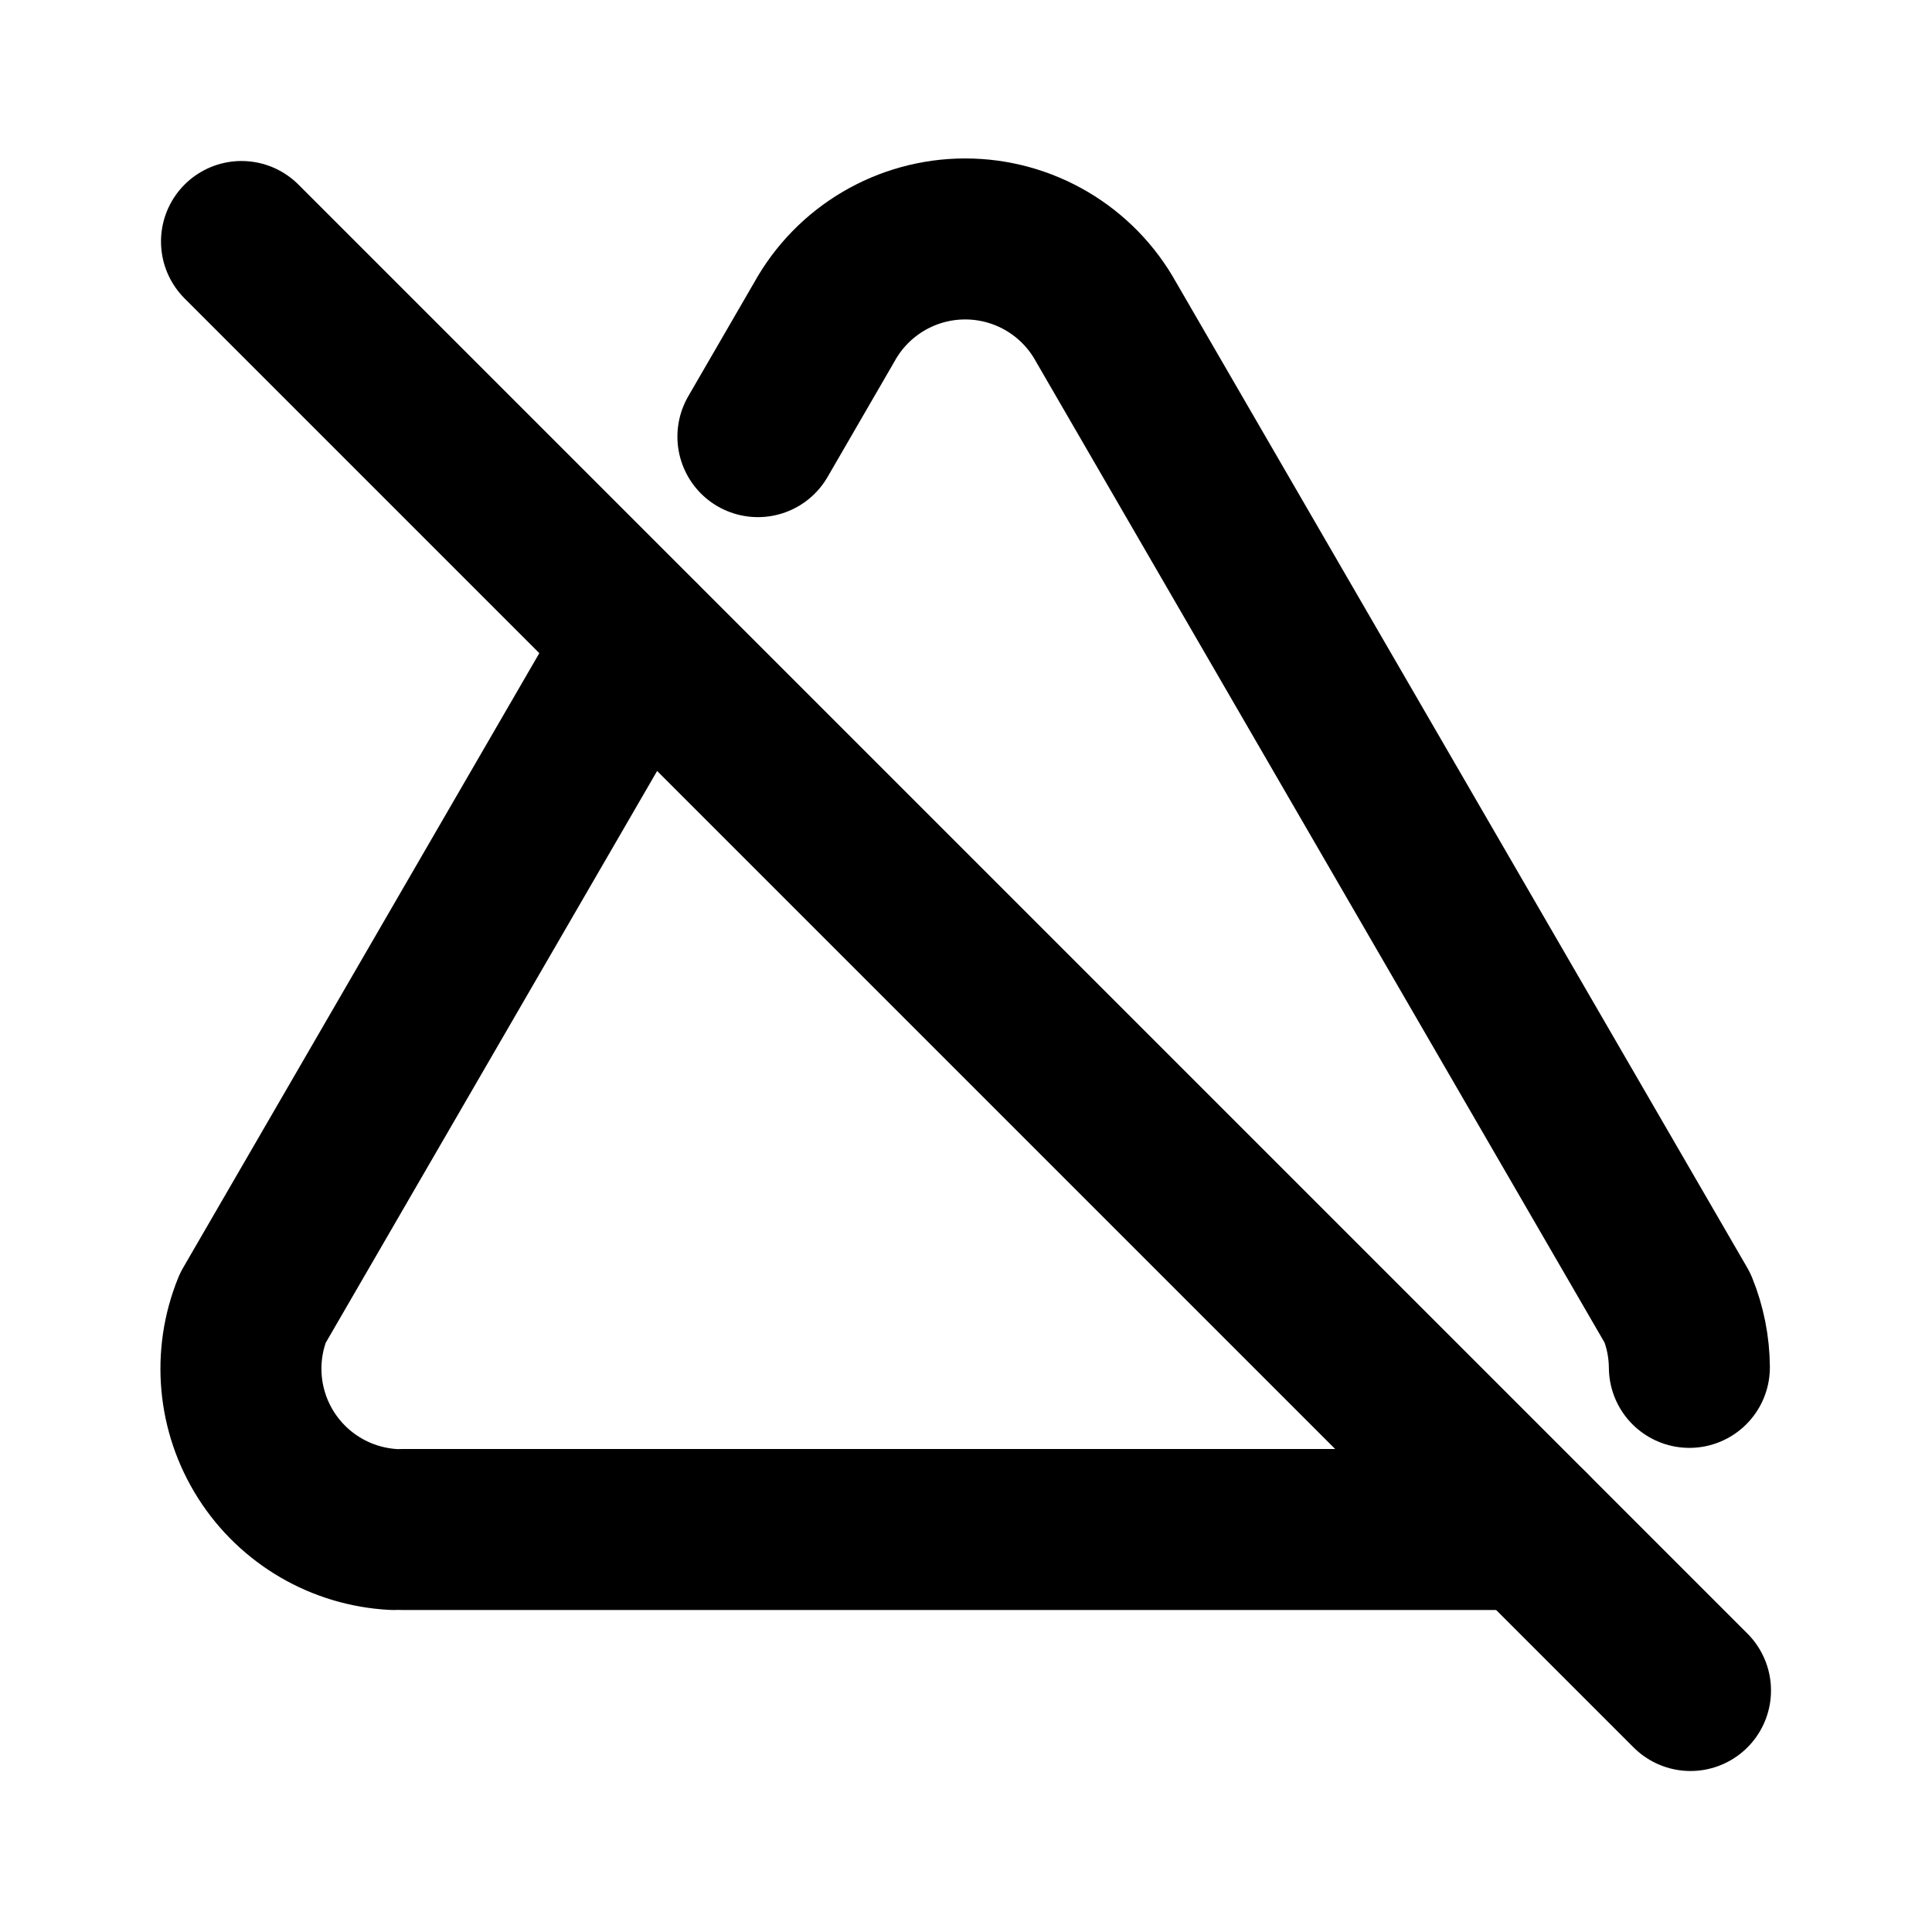
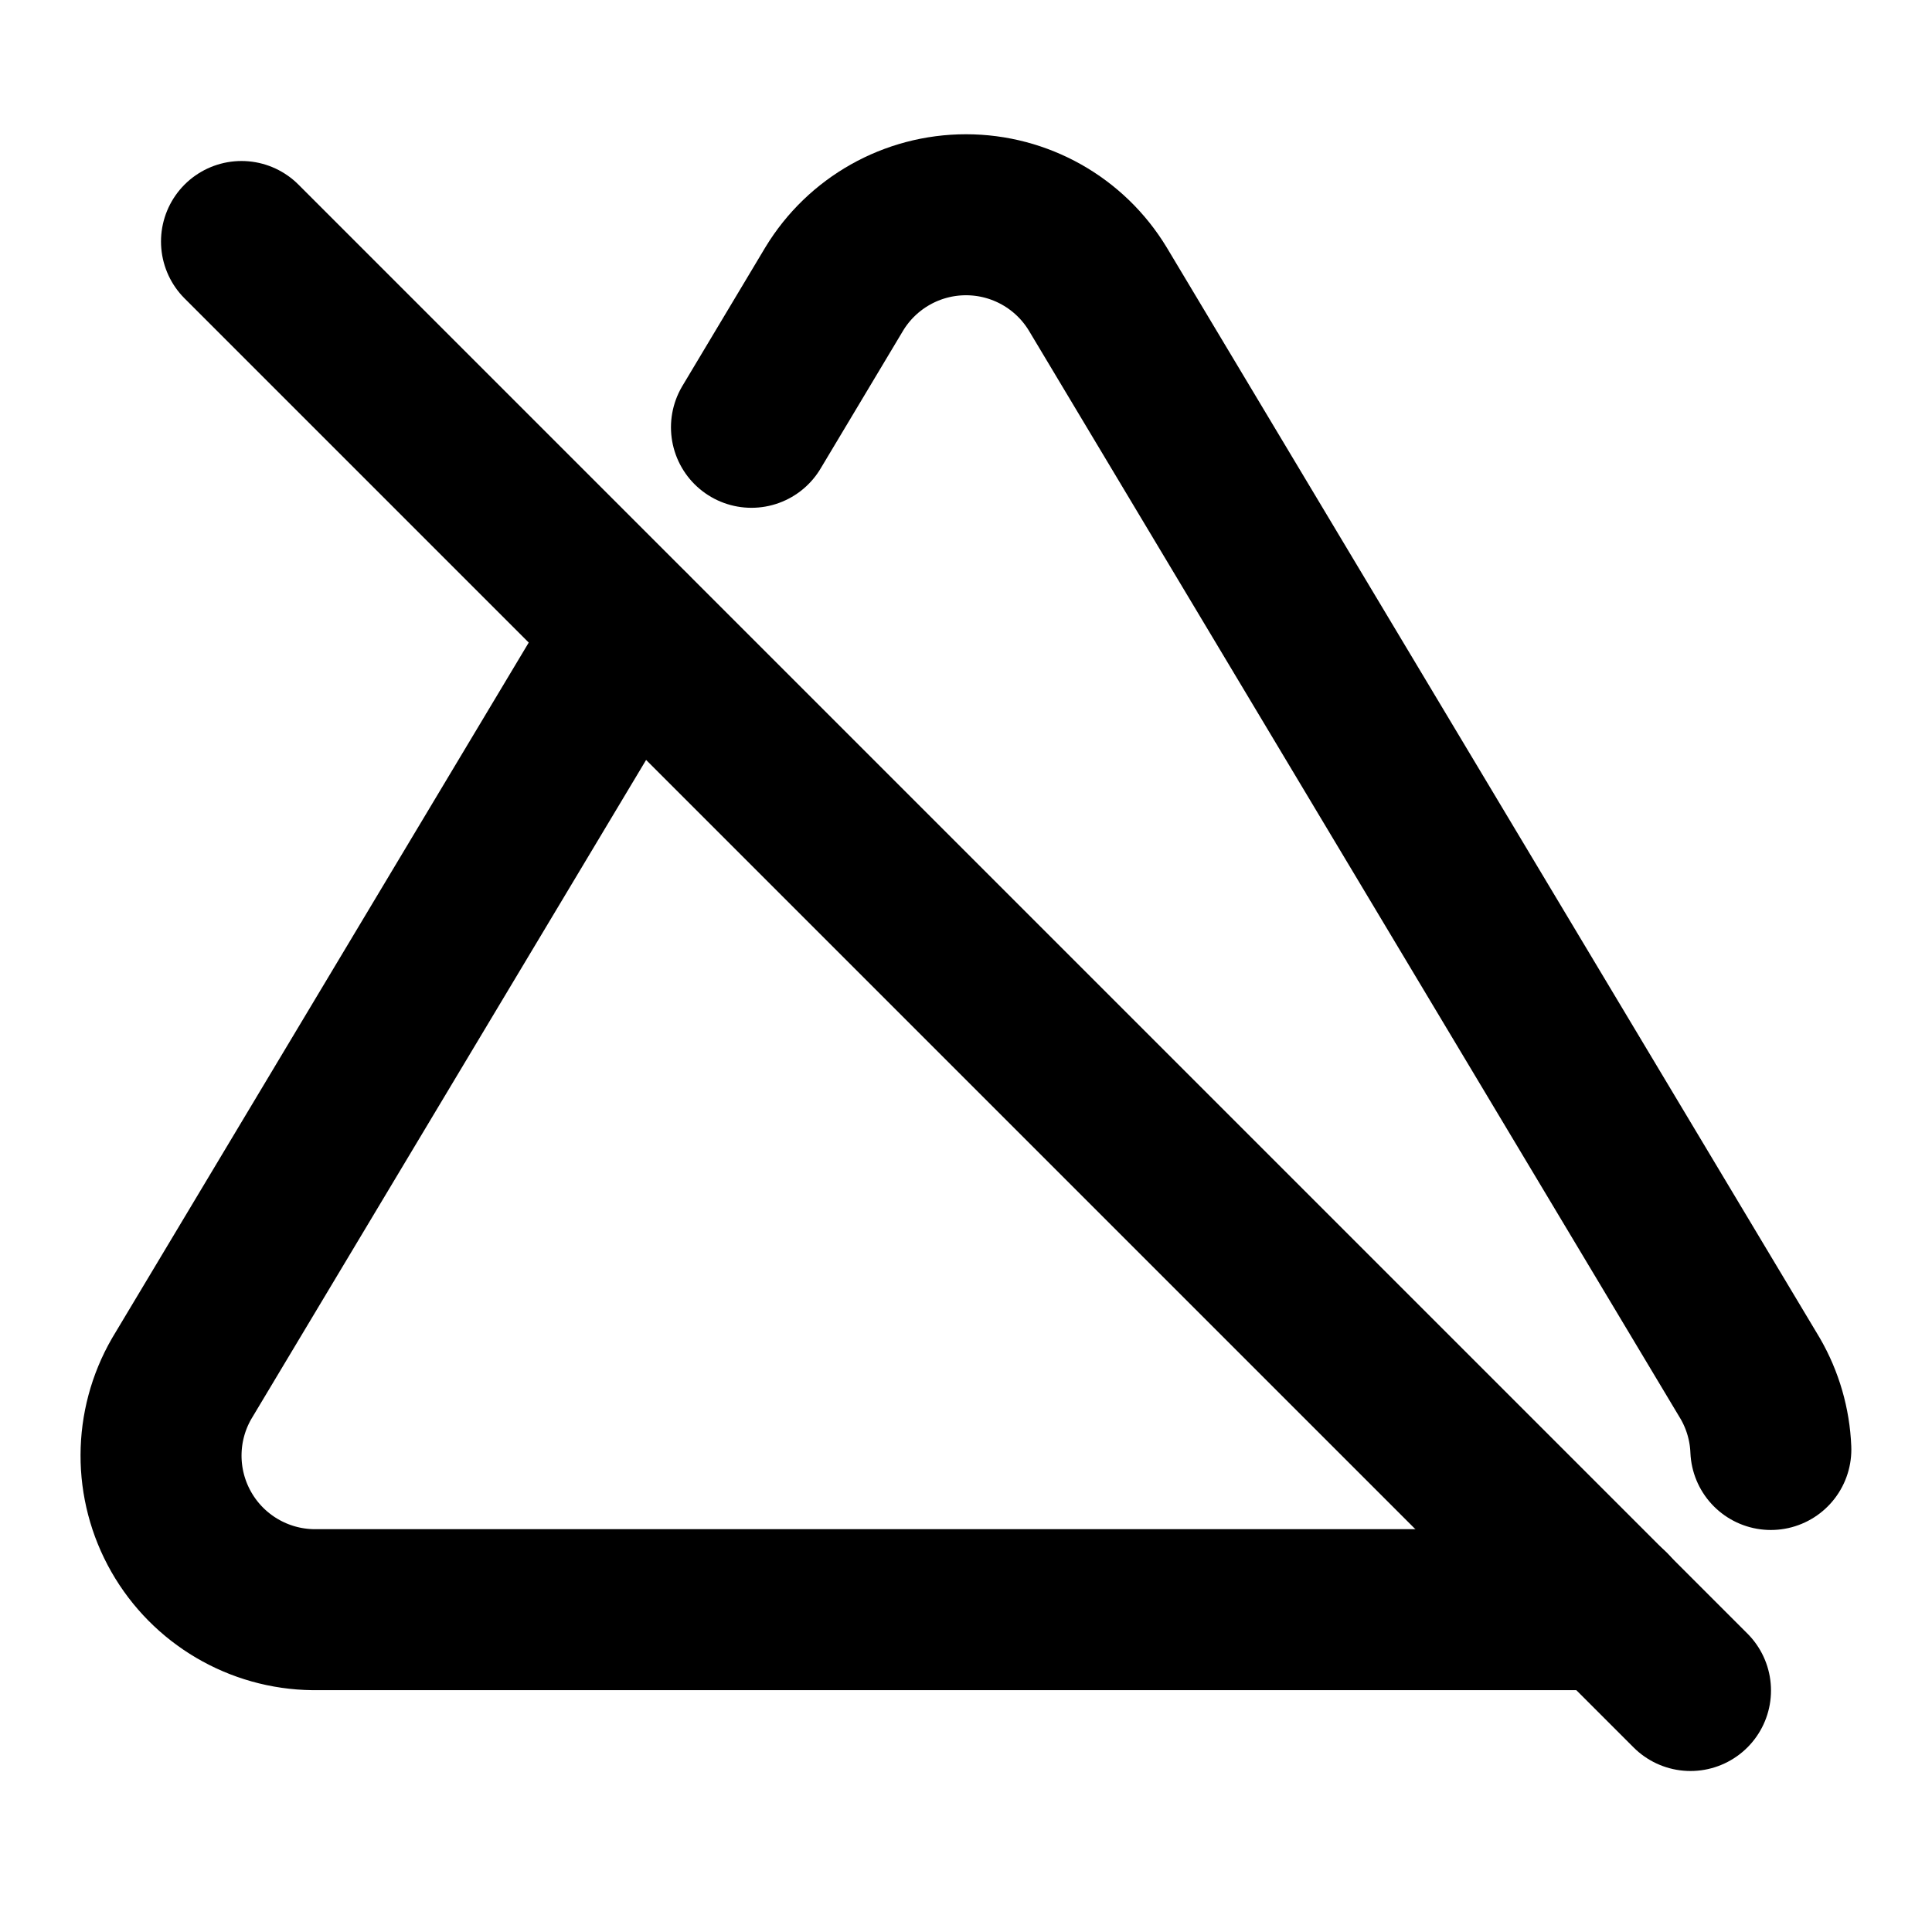
<svg xmlns="http://www.w3.org/2000/svg" width="24" height="24" viewBox="0 0 24 24" stroke-width="2" stroke="currentColor" fill="none" stroke-linecap="round" stroke-linejoin="round">
-   <path d="M5 19h14m1.986 -2.014a2 2 0 0 0 -.146 -.736l-7.1 -12.25a2 2 0 0 0 -3.5 0l-.825 1.424m-1.467 2.53l-4.808 8.296a2 2 0 0 0 1.75 2.75" />
+   <path d="M7.825 7.83l-5.568 9.295a1.914 1.914 0 0 0 1.636 2.871h16.107m1.998 -1.99a1.913 1.913 0 0 0 -.255 -.88l-8.106 -13.536a1.914 1.914 0 0 0 -3.274 0l-1.028 1.718" />
  <path d="M3 3l18 18" />
</svg>
